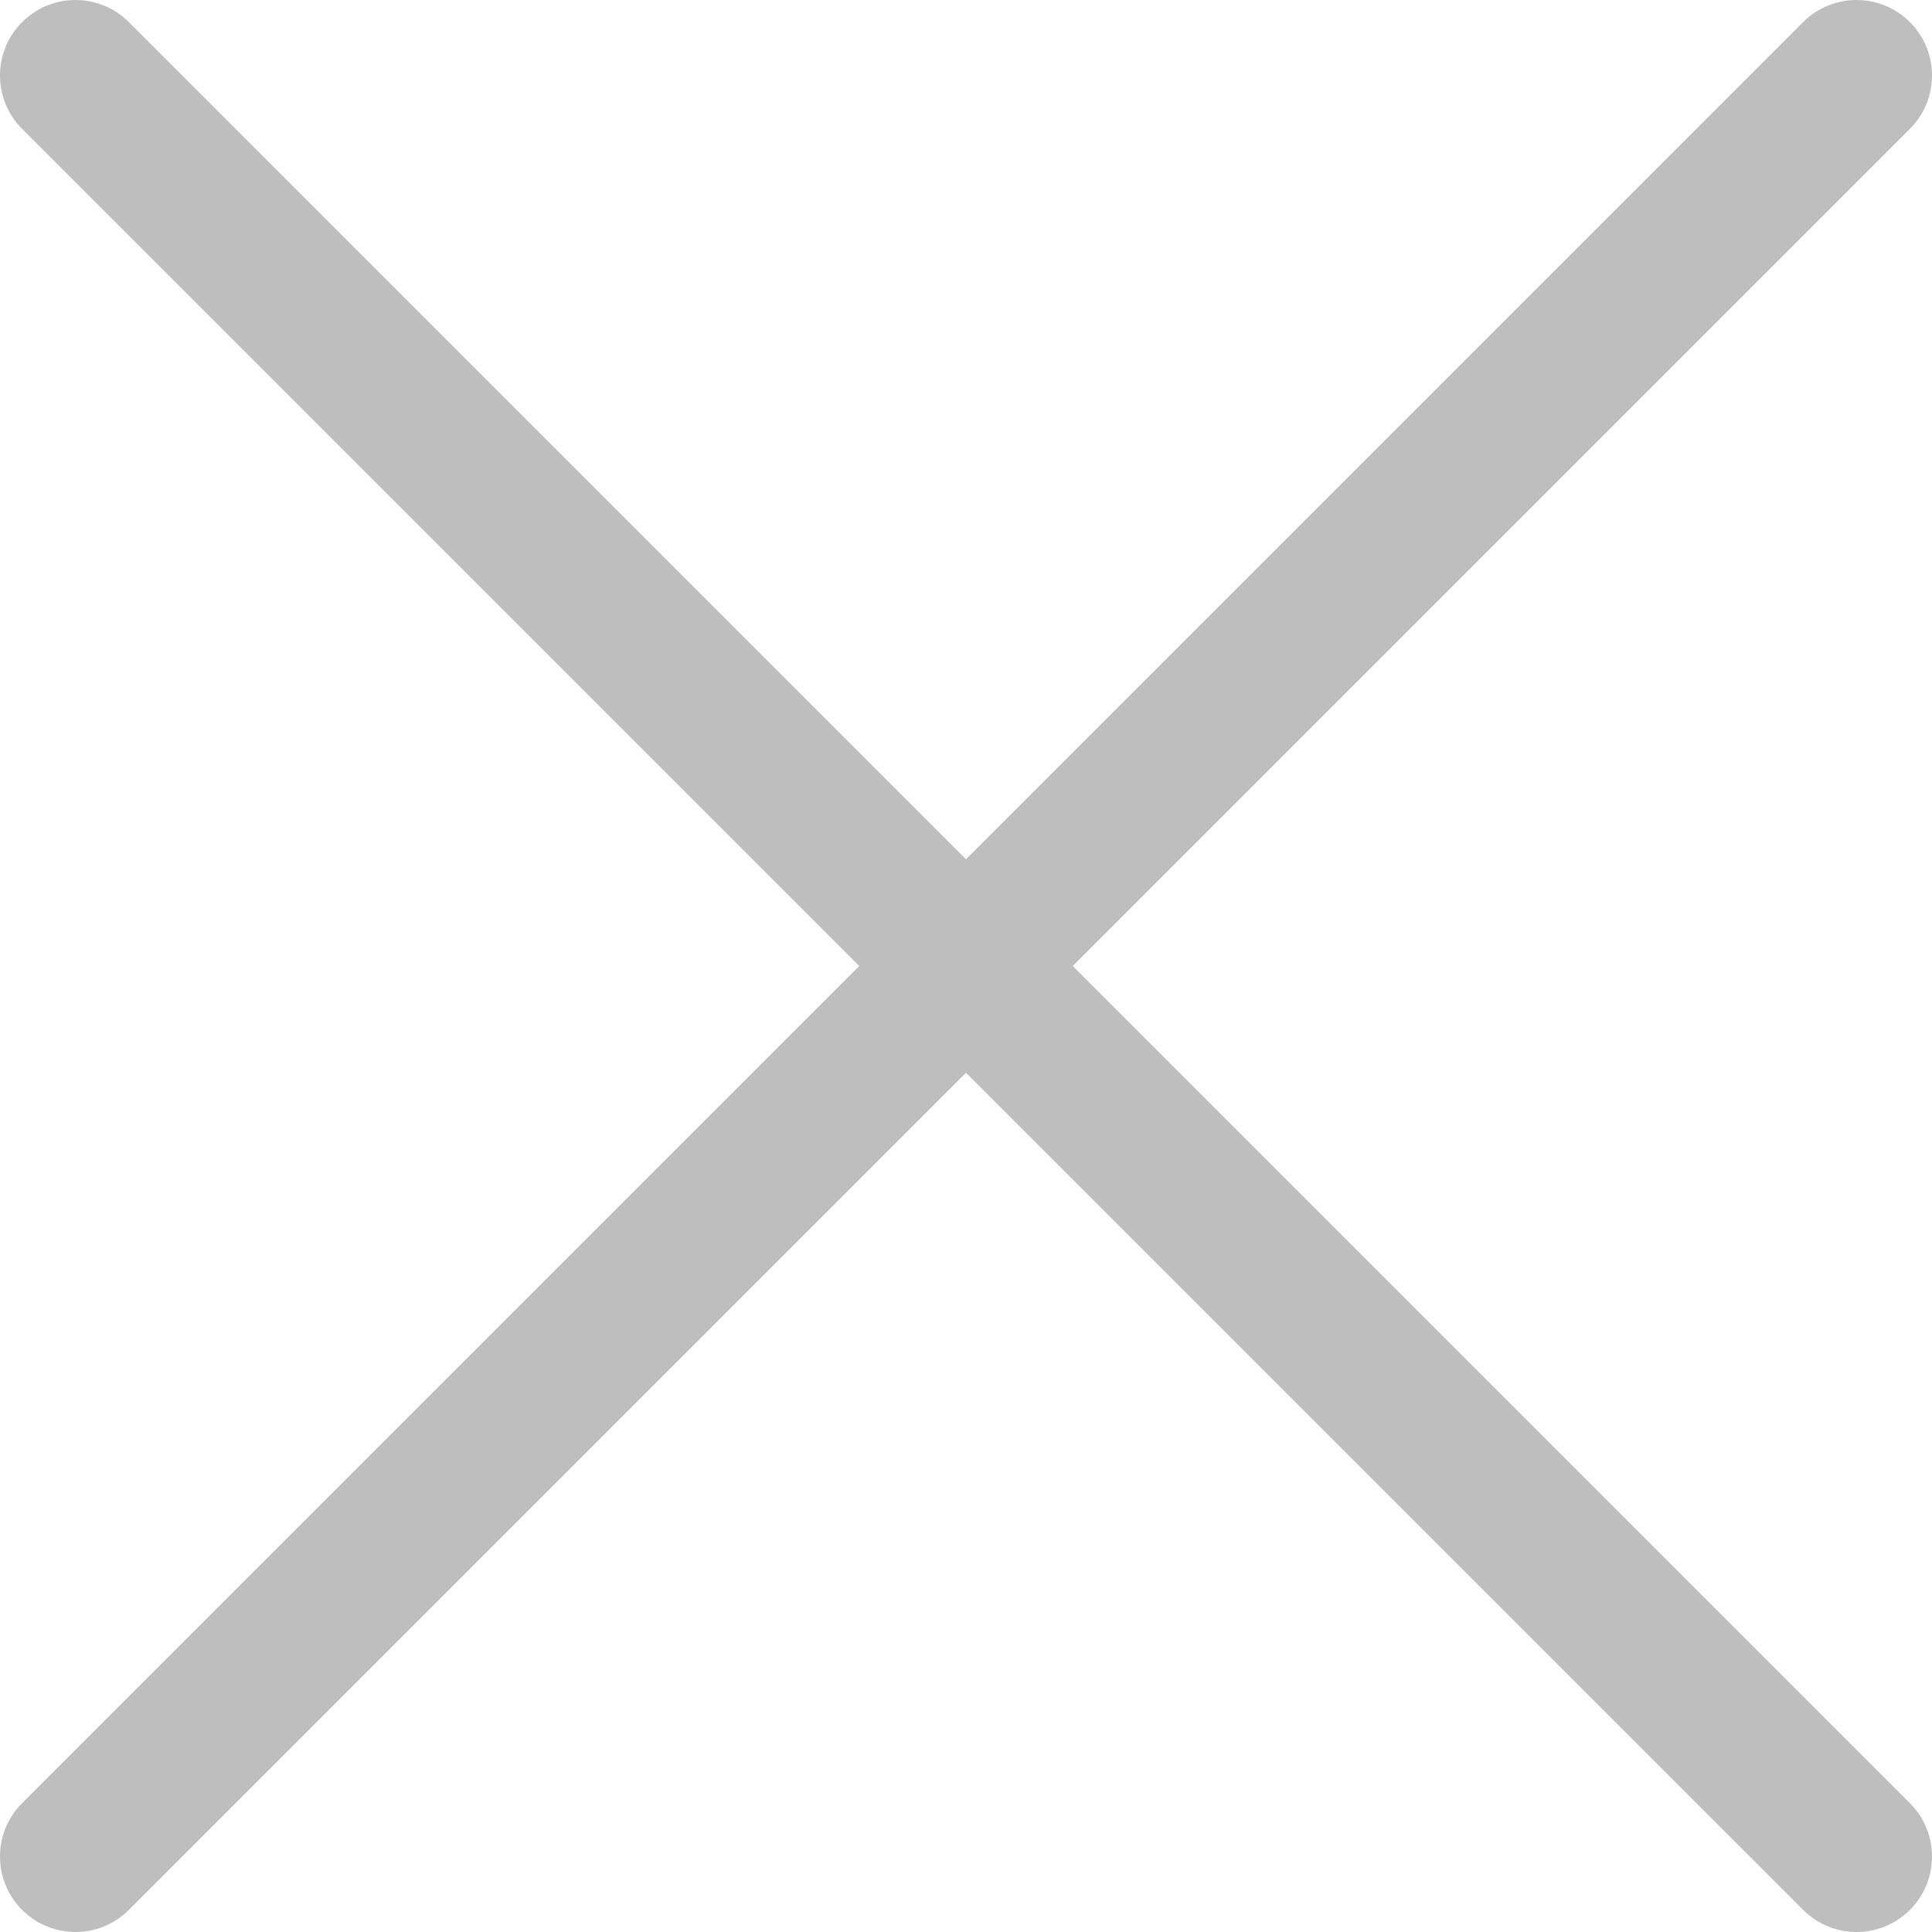
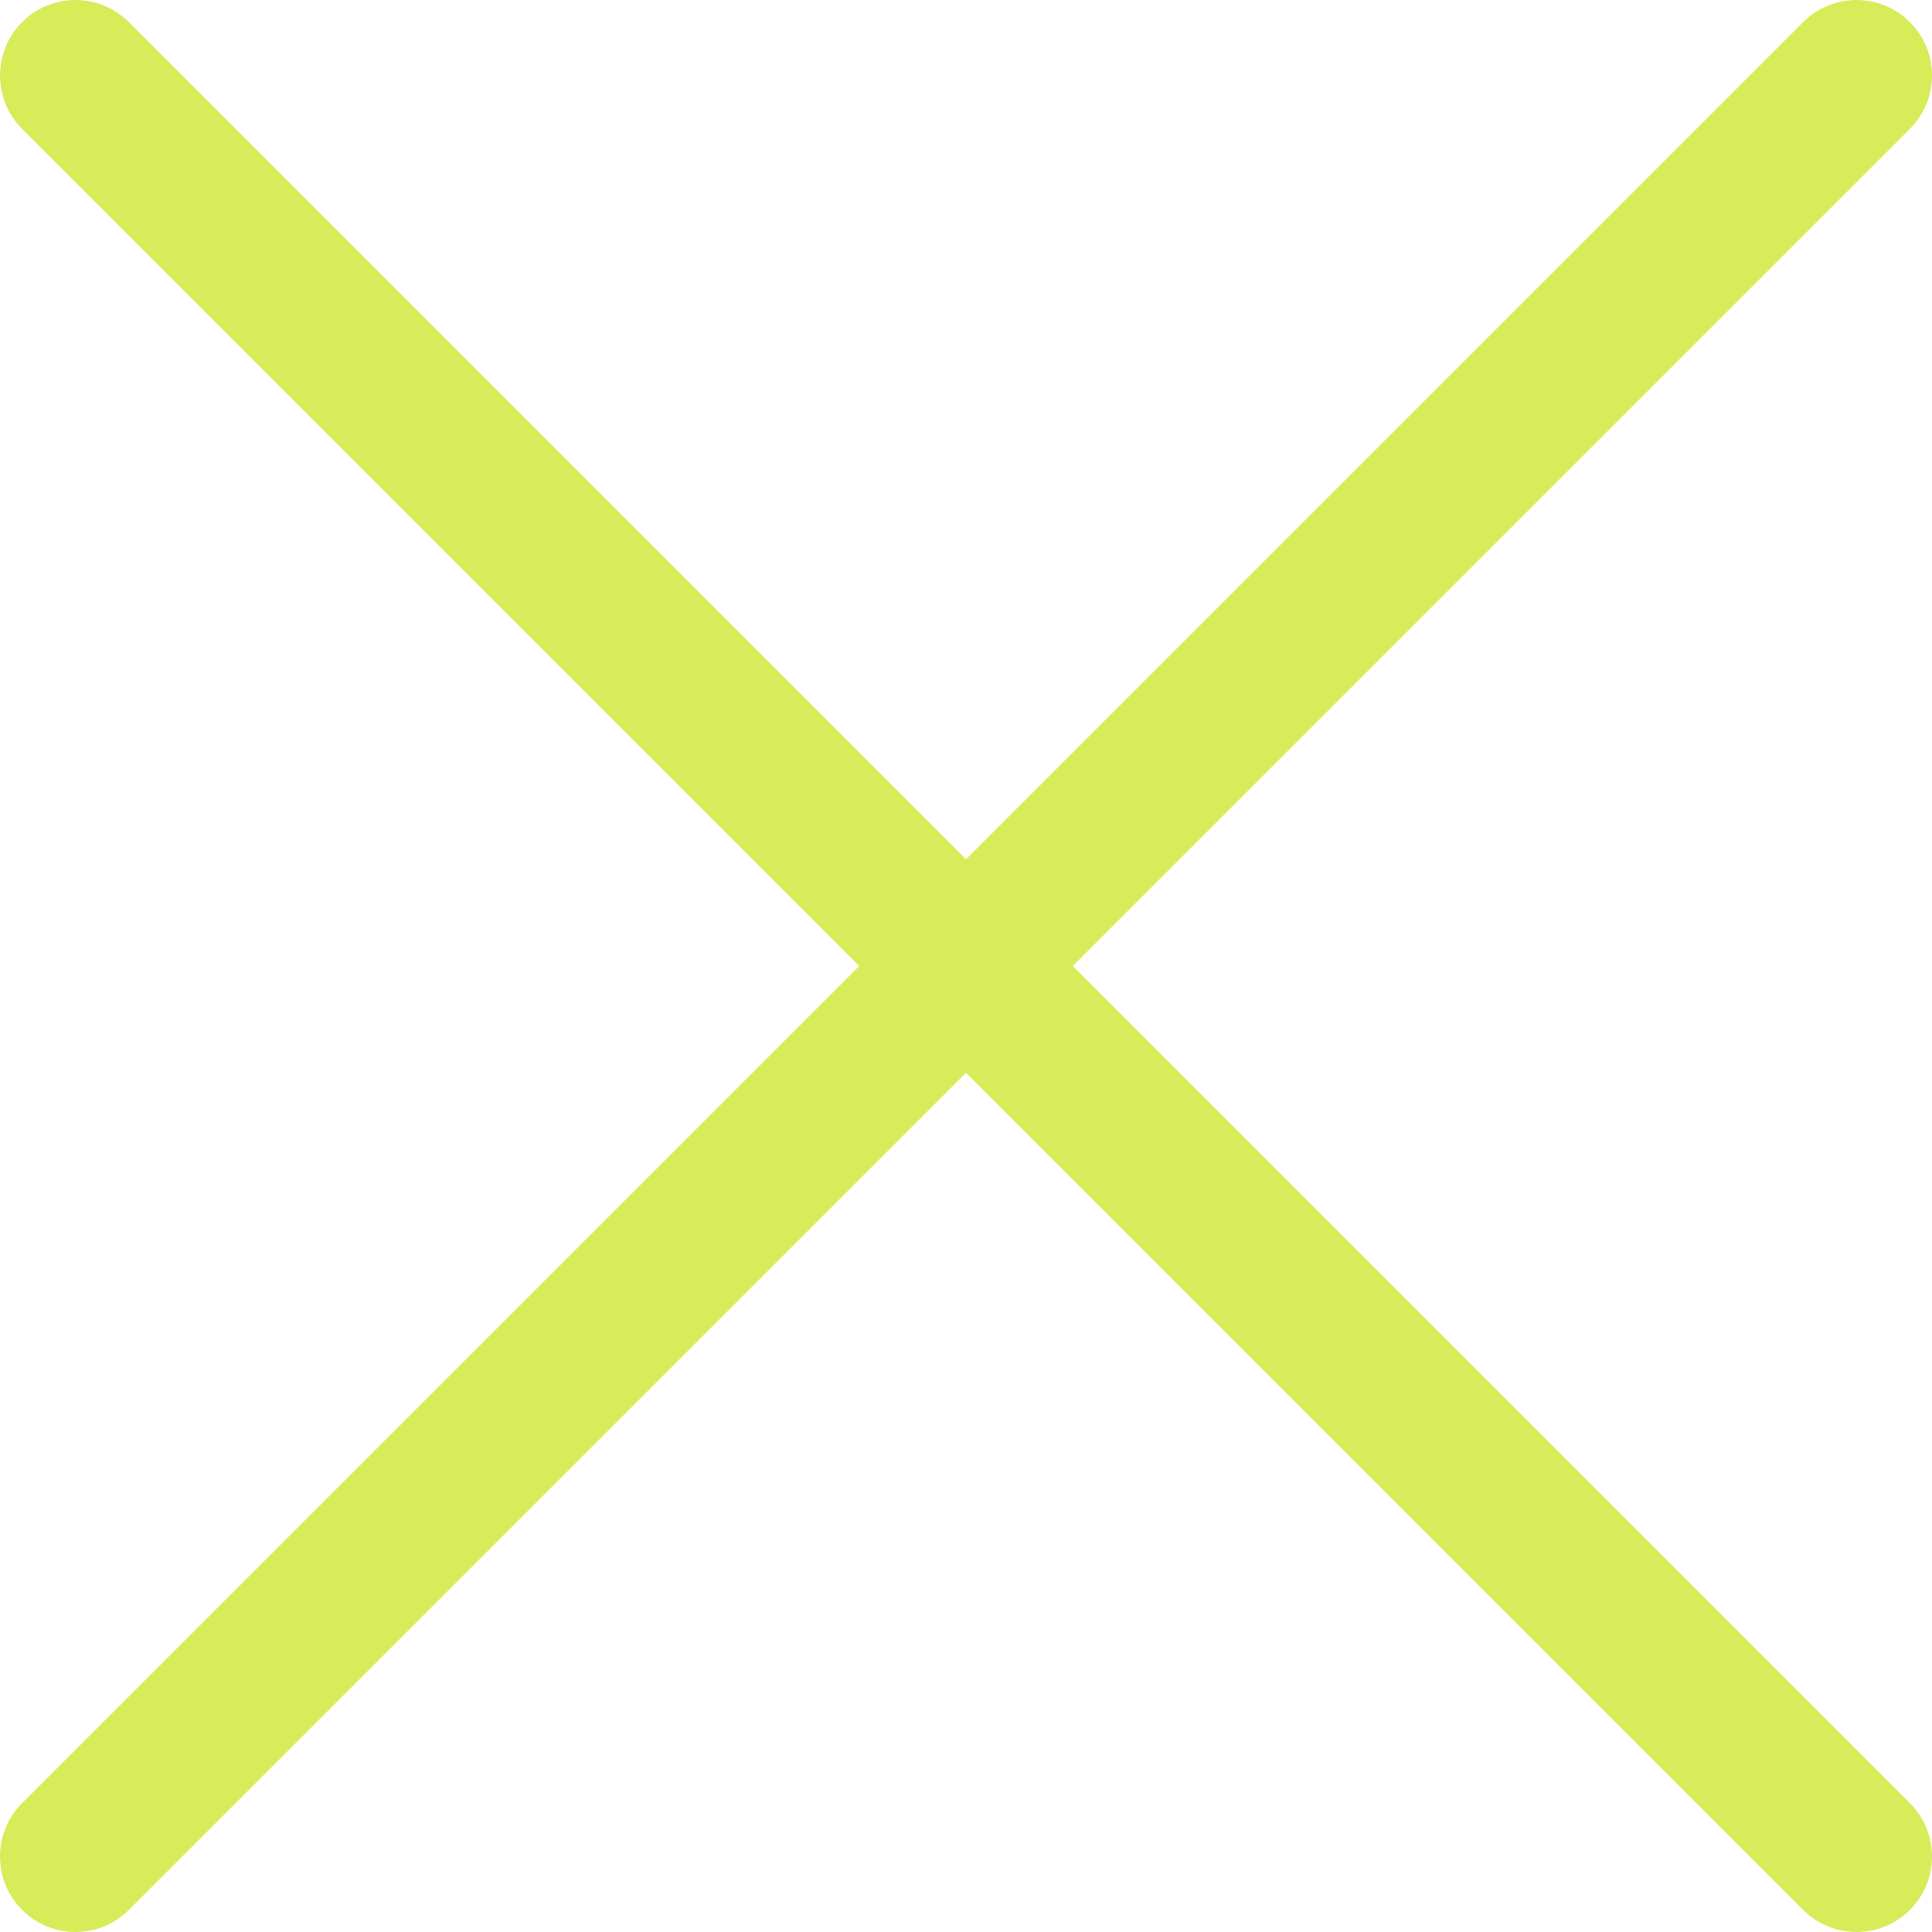
<svg xmlns="http://www.w3.org/2000/svg" version="1.1" id="Capa_1" x="0px" y="0px" viewBox="0 0 512.001 512.001" style="enable-background:new 0 0 512.001 512.001;" xml:space="preserve" width="512px" height="512px" class="">
  <g>
    <g>
      <g>
-         <path d="M284.286,256.002L506.143,34.144c7.811-7.811,7.811-20.475,0-28.285c-7.811-7.81-20.475-7.811-28.285,0L256,227.717    L34.143,5.859c-7.811-7.811-20.475-7.811-28.285,0c-7.81,7.811-7.811,20.475,0,28.285l221.857,221.857L5.858,477.859    c-7.811,7.811-7.811,20.475,0,28.285c3.905,3.905,9.024,5.857,14.143,5.857c5.119,0,10.237-1.952,14.143-5.857L256,284.287    l221.857,221.857c3.905,3.905,9.024,5.857,14.143,5.857s10.237-1.952,14.143-5.857c7.811-7.811,7.811-20.475,0-28.285    L284.286,256.002z" data-original="#000000" class="active-path" data-old_color="#000000" fill="#BEBEBE" />
+         <path d="M284.286,256.002L506.143,34.144c7.811-7.811,7.811-20.475,0-28.285c-7.811-7.81-20.475-7.811-28.285,0L256,227.717    L34.143,5.859c-7.811-7.811-20.475-7.811-28.285,0c-7.81,7.811-7.811,20.475,0,28.285l221.857,221.857L5.858,477.859    c-7.811,7.811-7.811,20.475,0,28.285c3.905,3.905,9.024,5.857,14.143,5.857c5.119,0,10.237-1.952,14.143-5.857L256,284.287    l221.857,221.857c3.905,3.905,9.024,5.857,14.143,5.857s10.237-1.952,14.143-5.857c7.811-7.811,7.811-20.475,0-28.285    L284.286,256.002z" data-original="#000000" class="active-path" data-old_color="#000000" fill="#D7EC58" />
      </g>
    </g>
  </g>
</svg>
